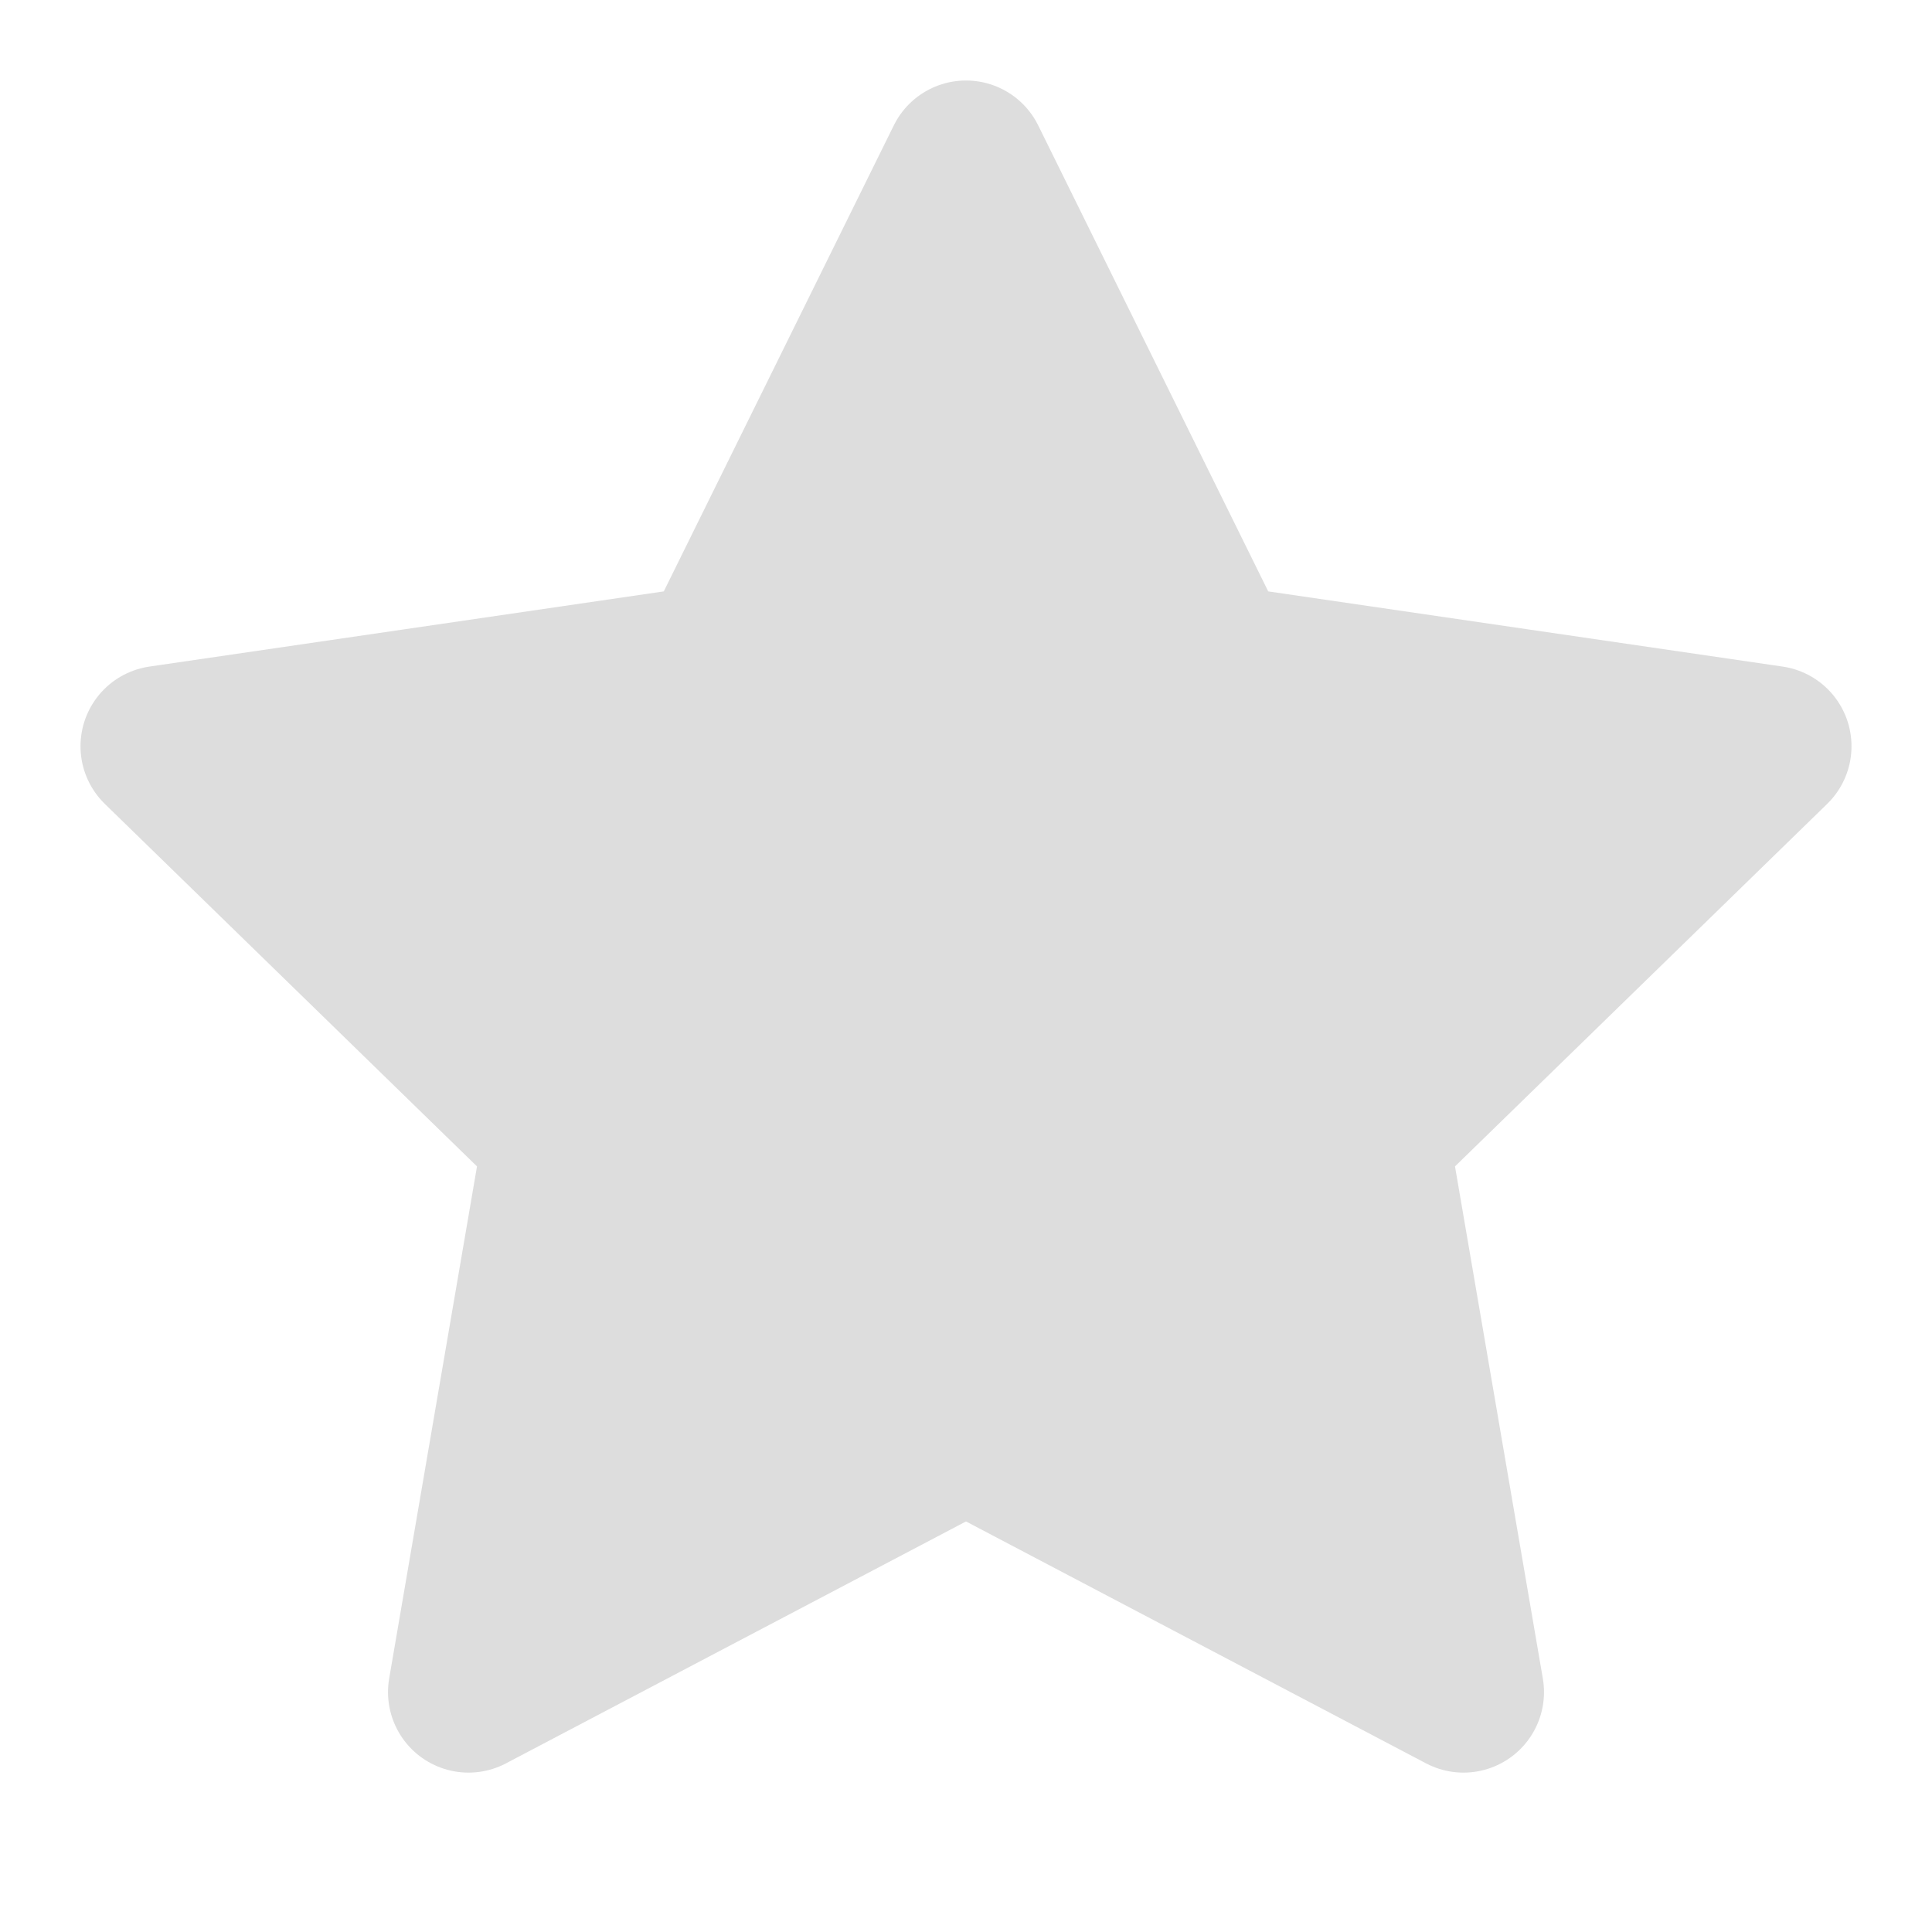
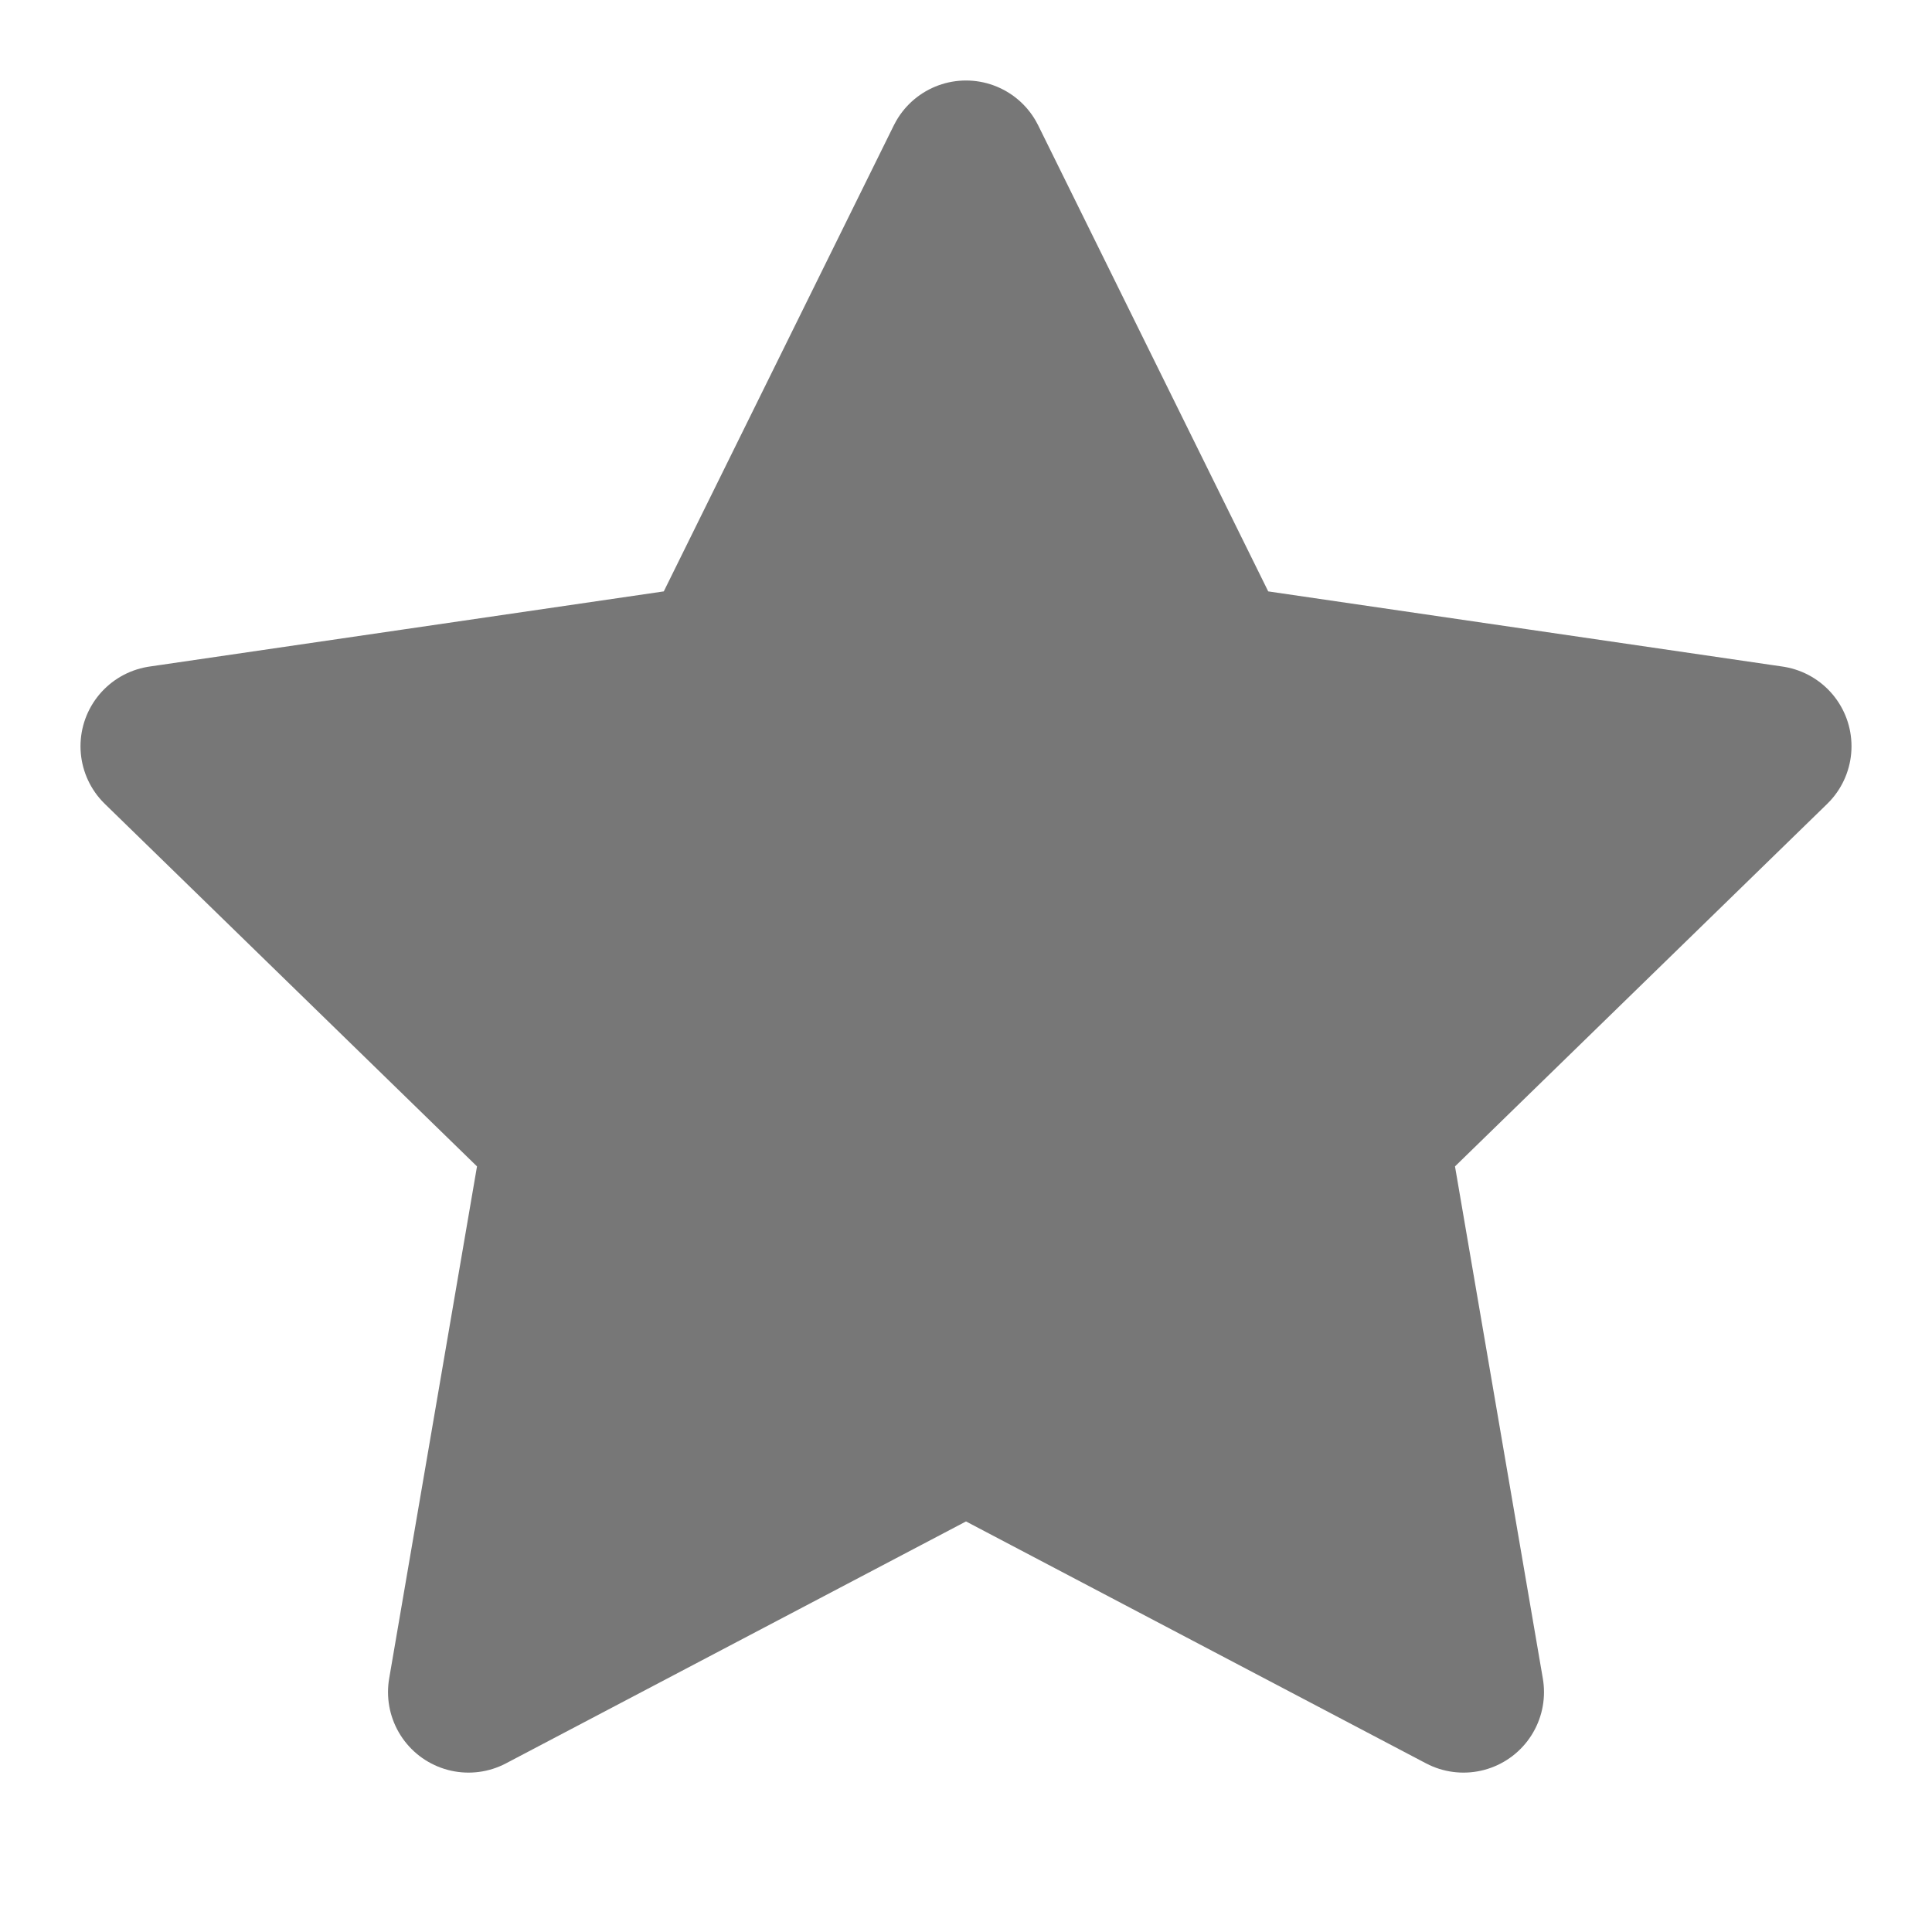
- <svg xmlns="http://www.w3.org/2000/svg" width="14" height="14" fill="#ddd" stroke="#ddd" stroke-linecap="round" stroke-linejoin="round" stroke-width="2" viewBox="0 0 24 24">
+ <svg xmlns="http://www.w3.org/2000/svg" width="14" height="14" fill="#777" stroke="#777" stroke-linecap="round" stroke-linejoin="round" stroke-width="2" viewBox="0 0 24 24">
  <path d="m12 2 3.09 6.26L22 9.27l-5 4.87 1.18 6.88L12 17.77l-6.18 3.25L7 14.14 2 9.27l6.91-1.01z" />
</svg>
